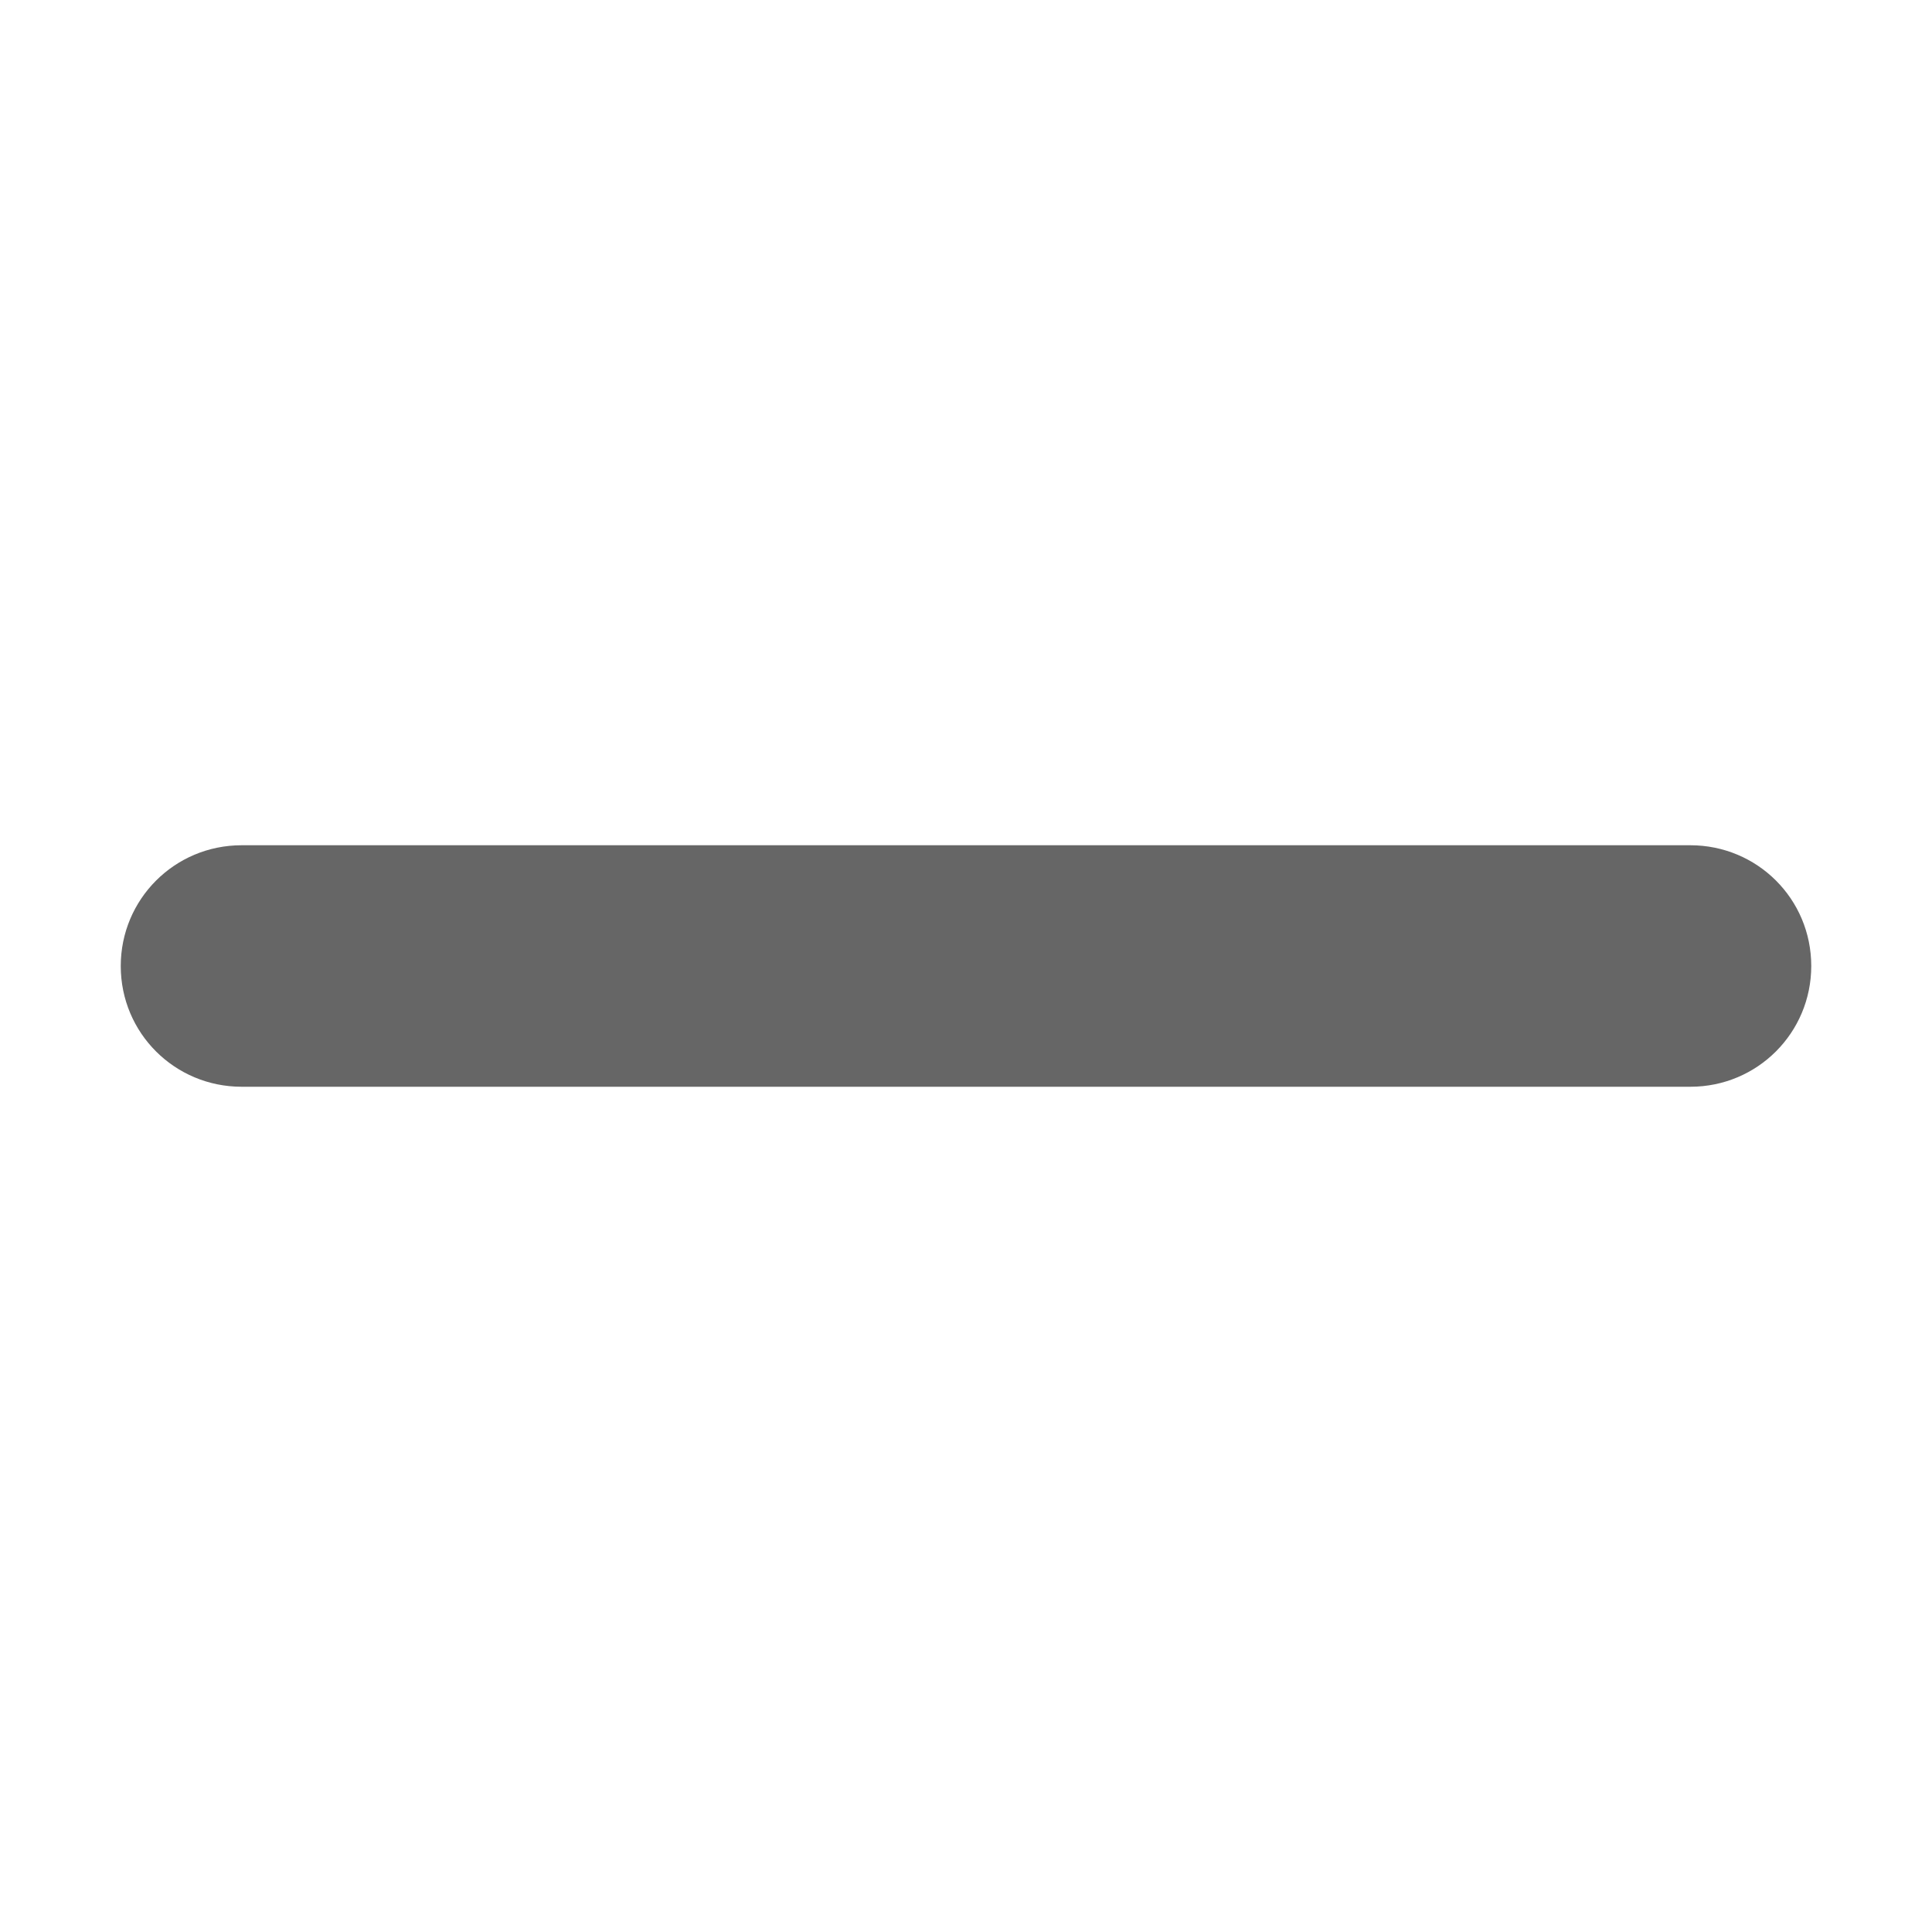
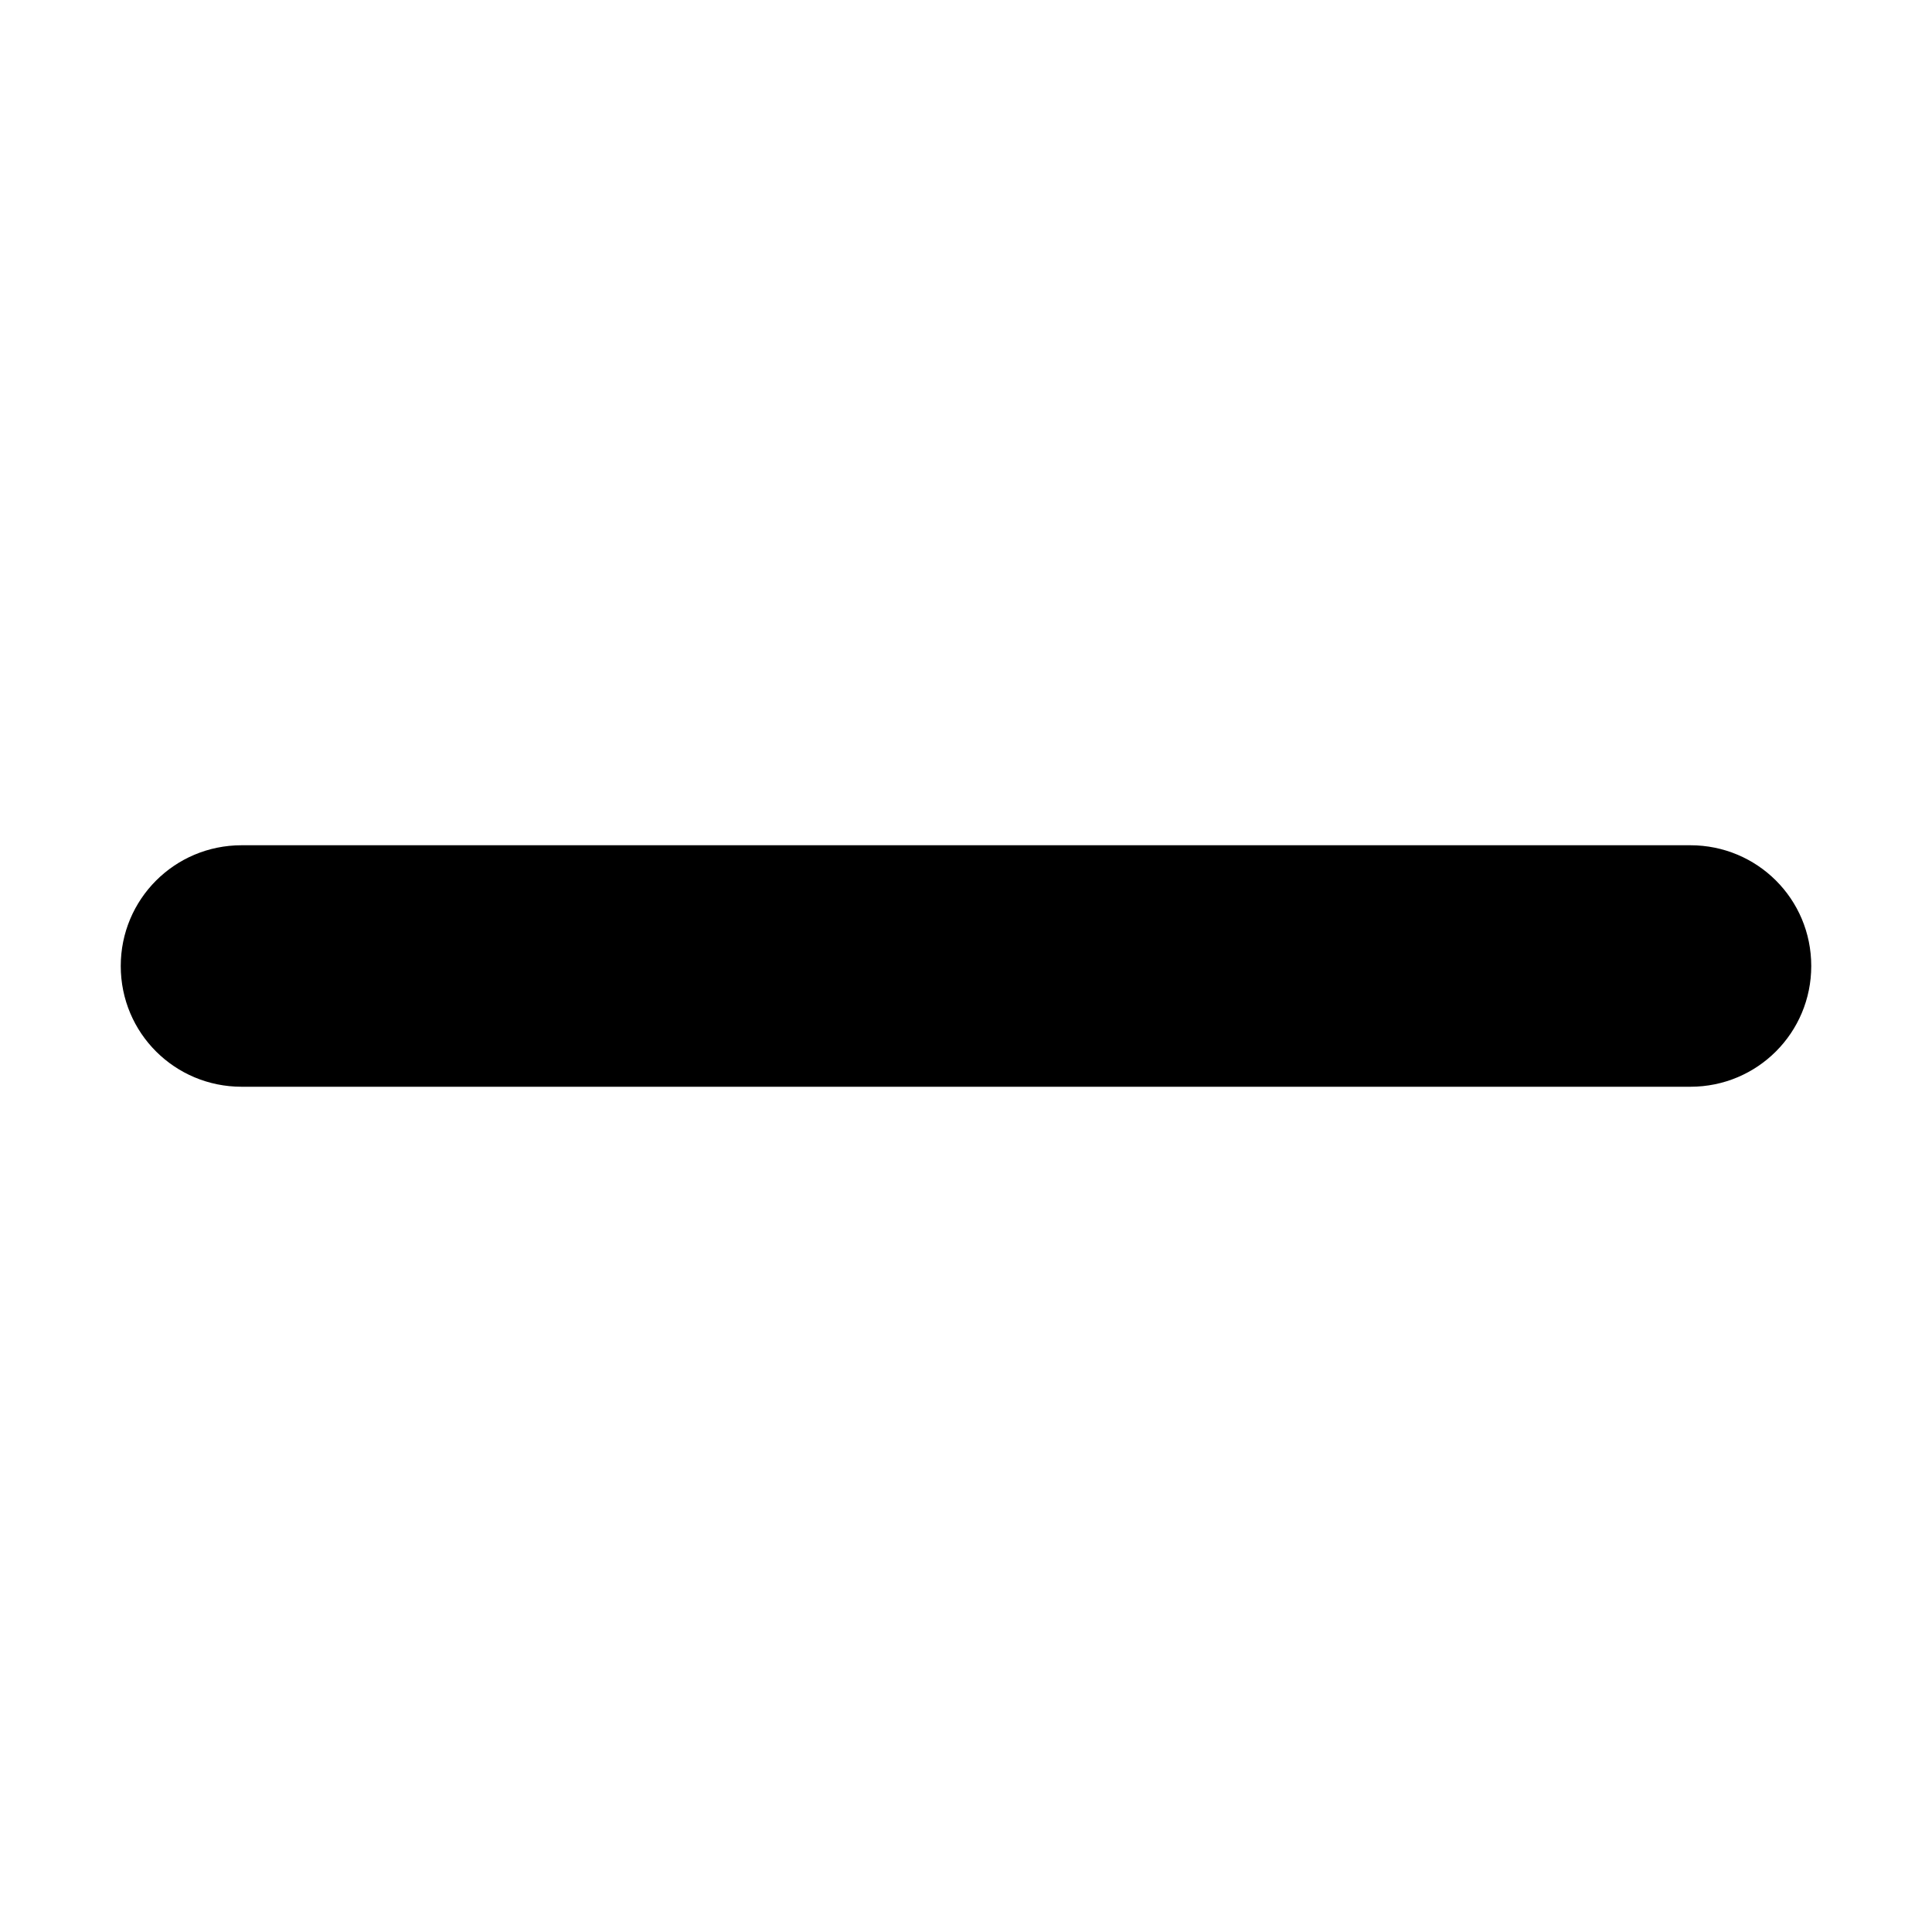
<svg xmlns="http://www.w3.org/2000/svg" id="i-minus" height="16" viewBox="0 0 16 16" width="16">
-   <path d="m2.001 7h11.998c.553 0 1.001.444 1.001 1 0 .552-.445 1-1.001 1h-11.998c-.553 0-1.001-.444-1.001-1 0-.552.445-1 1.001-1z" fill="#666" fill-rule="evenodd" />
+   <path d="m2.001 7h11.998c.553 0 1.001.444 1.001 1 0 .552-.445 1-1.001 1h-11.998c-.553 0-1.001-.444-1.001-1 0-.552.445-1 1.001-1z" fill="currentColor" fill-rule="evenodd" />
</svg>
